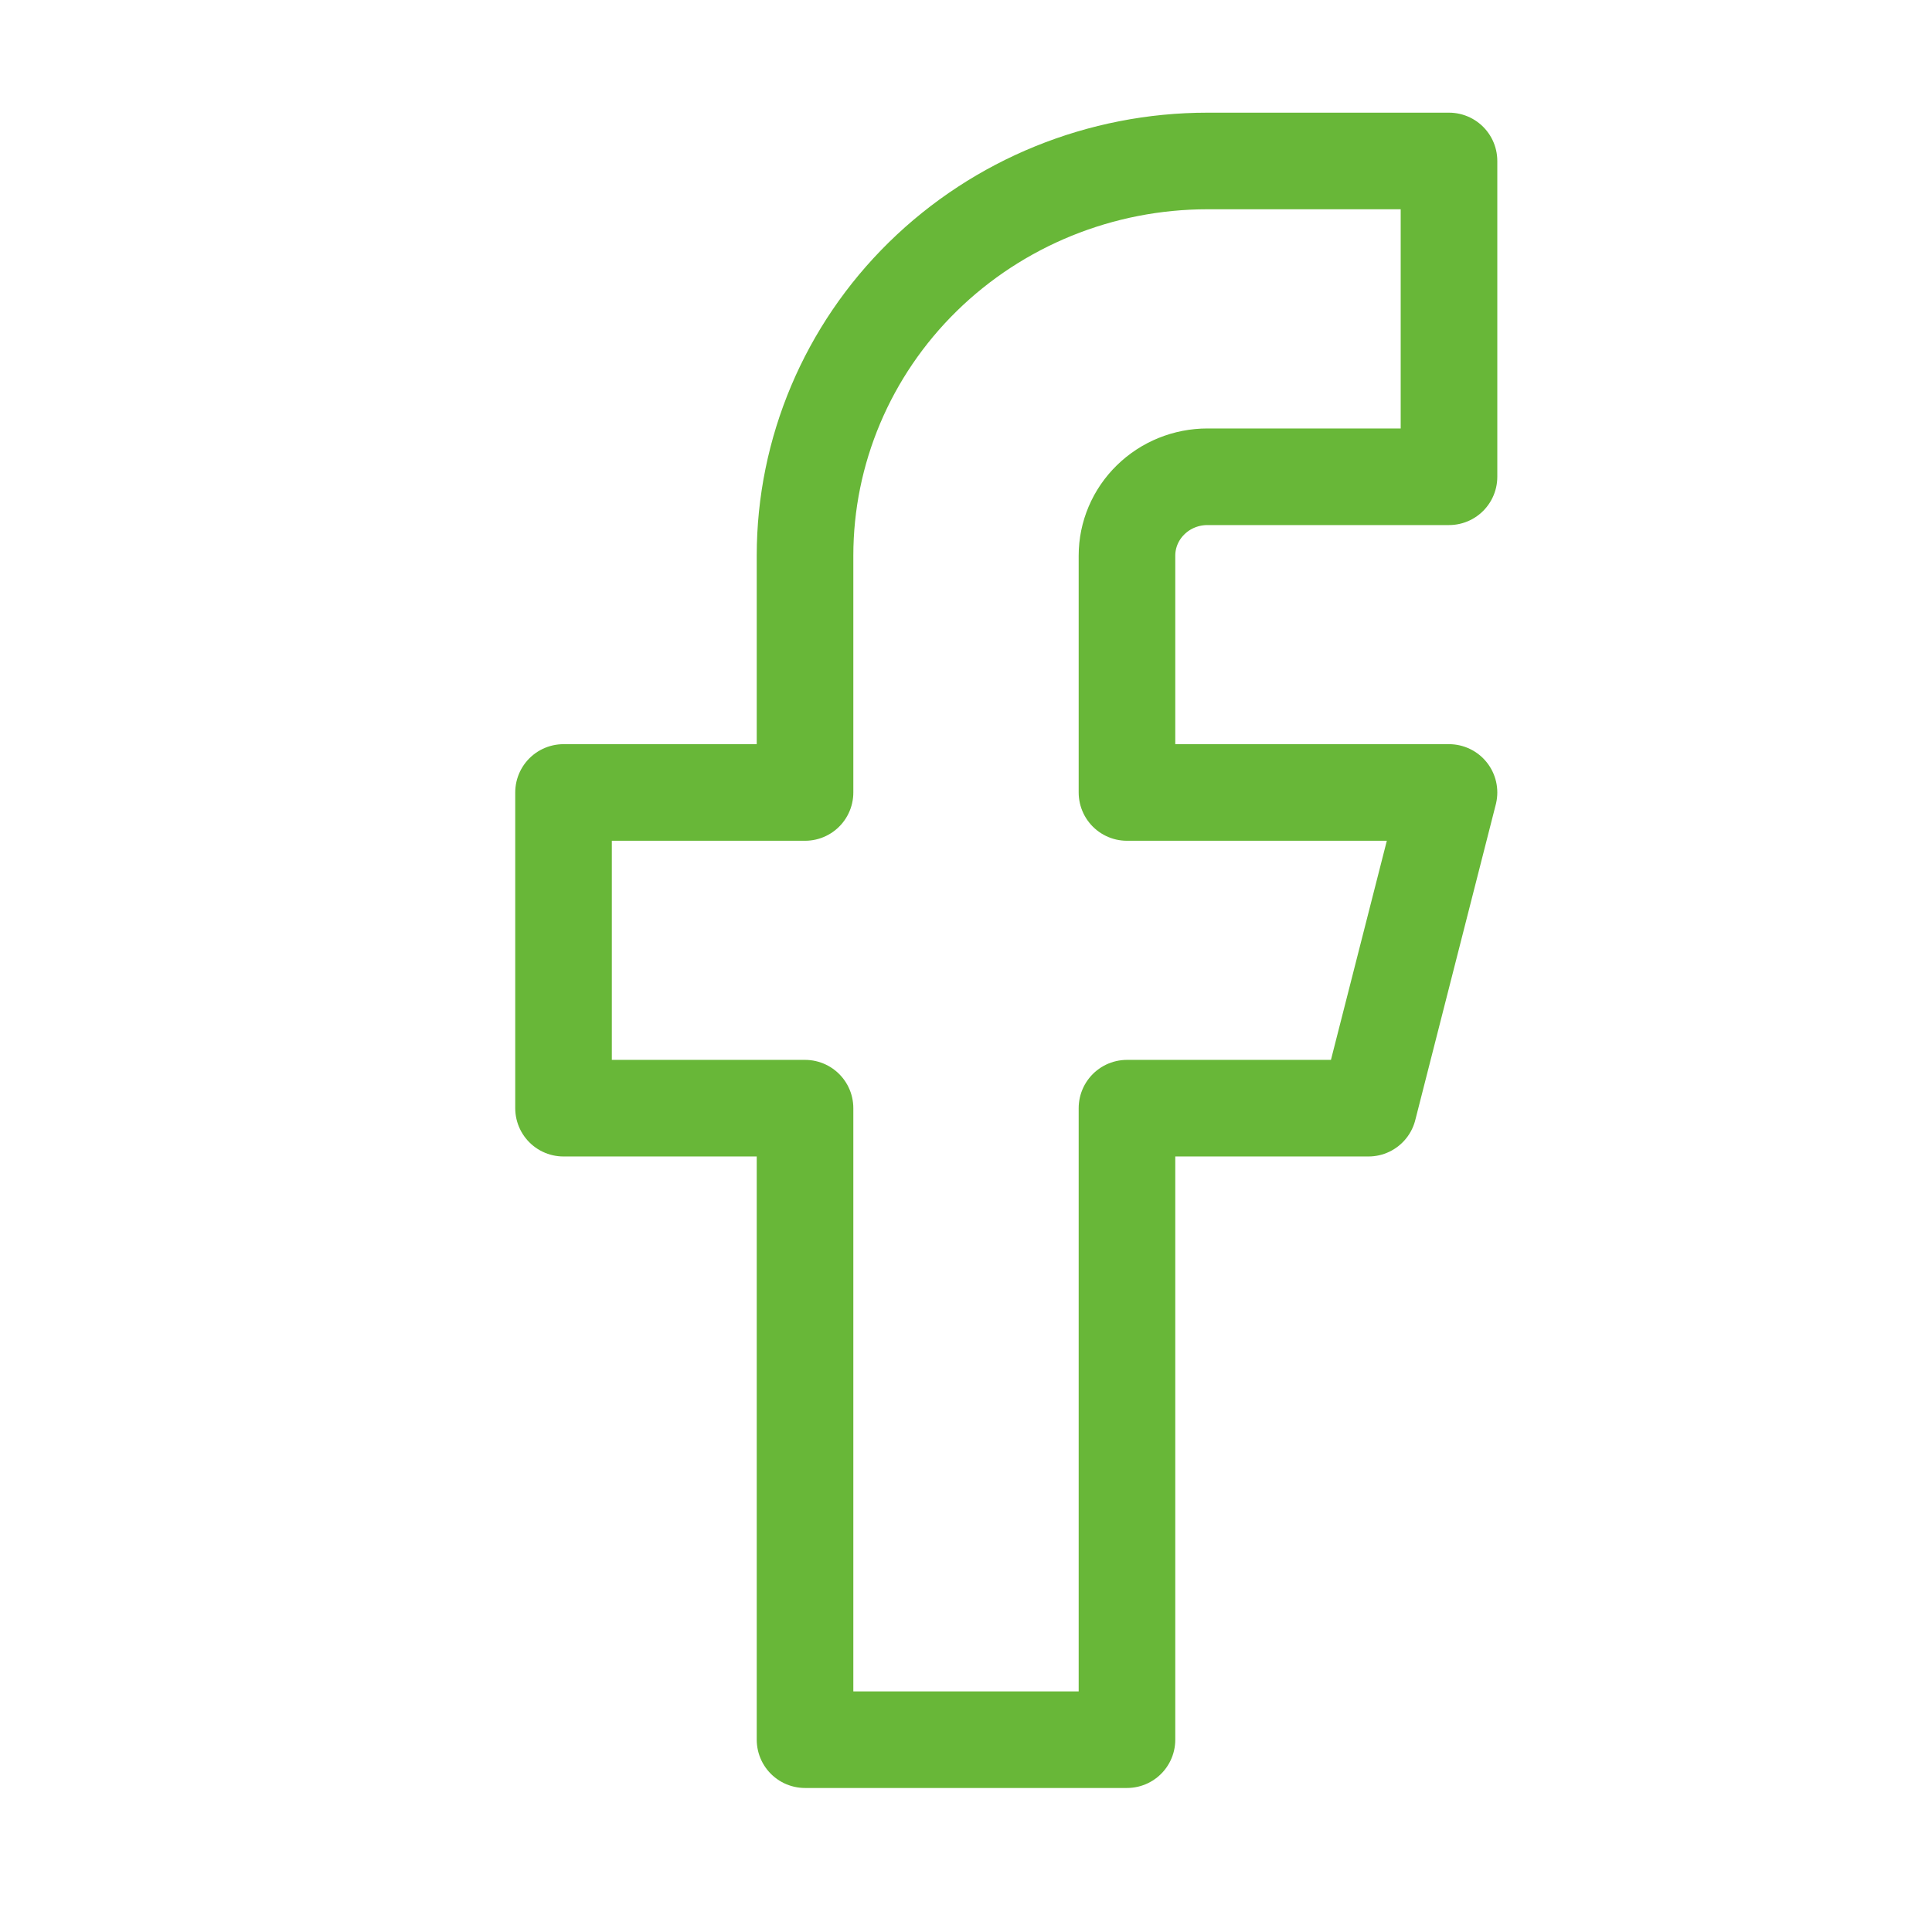
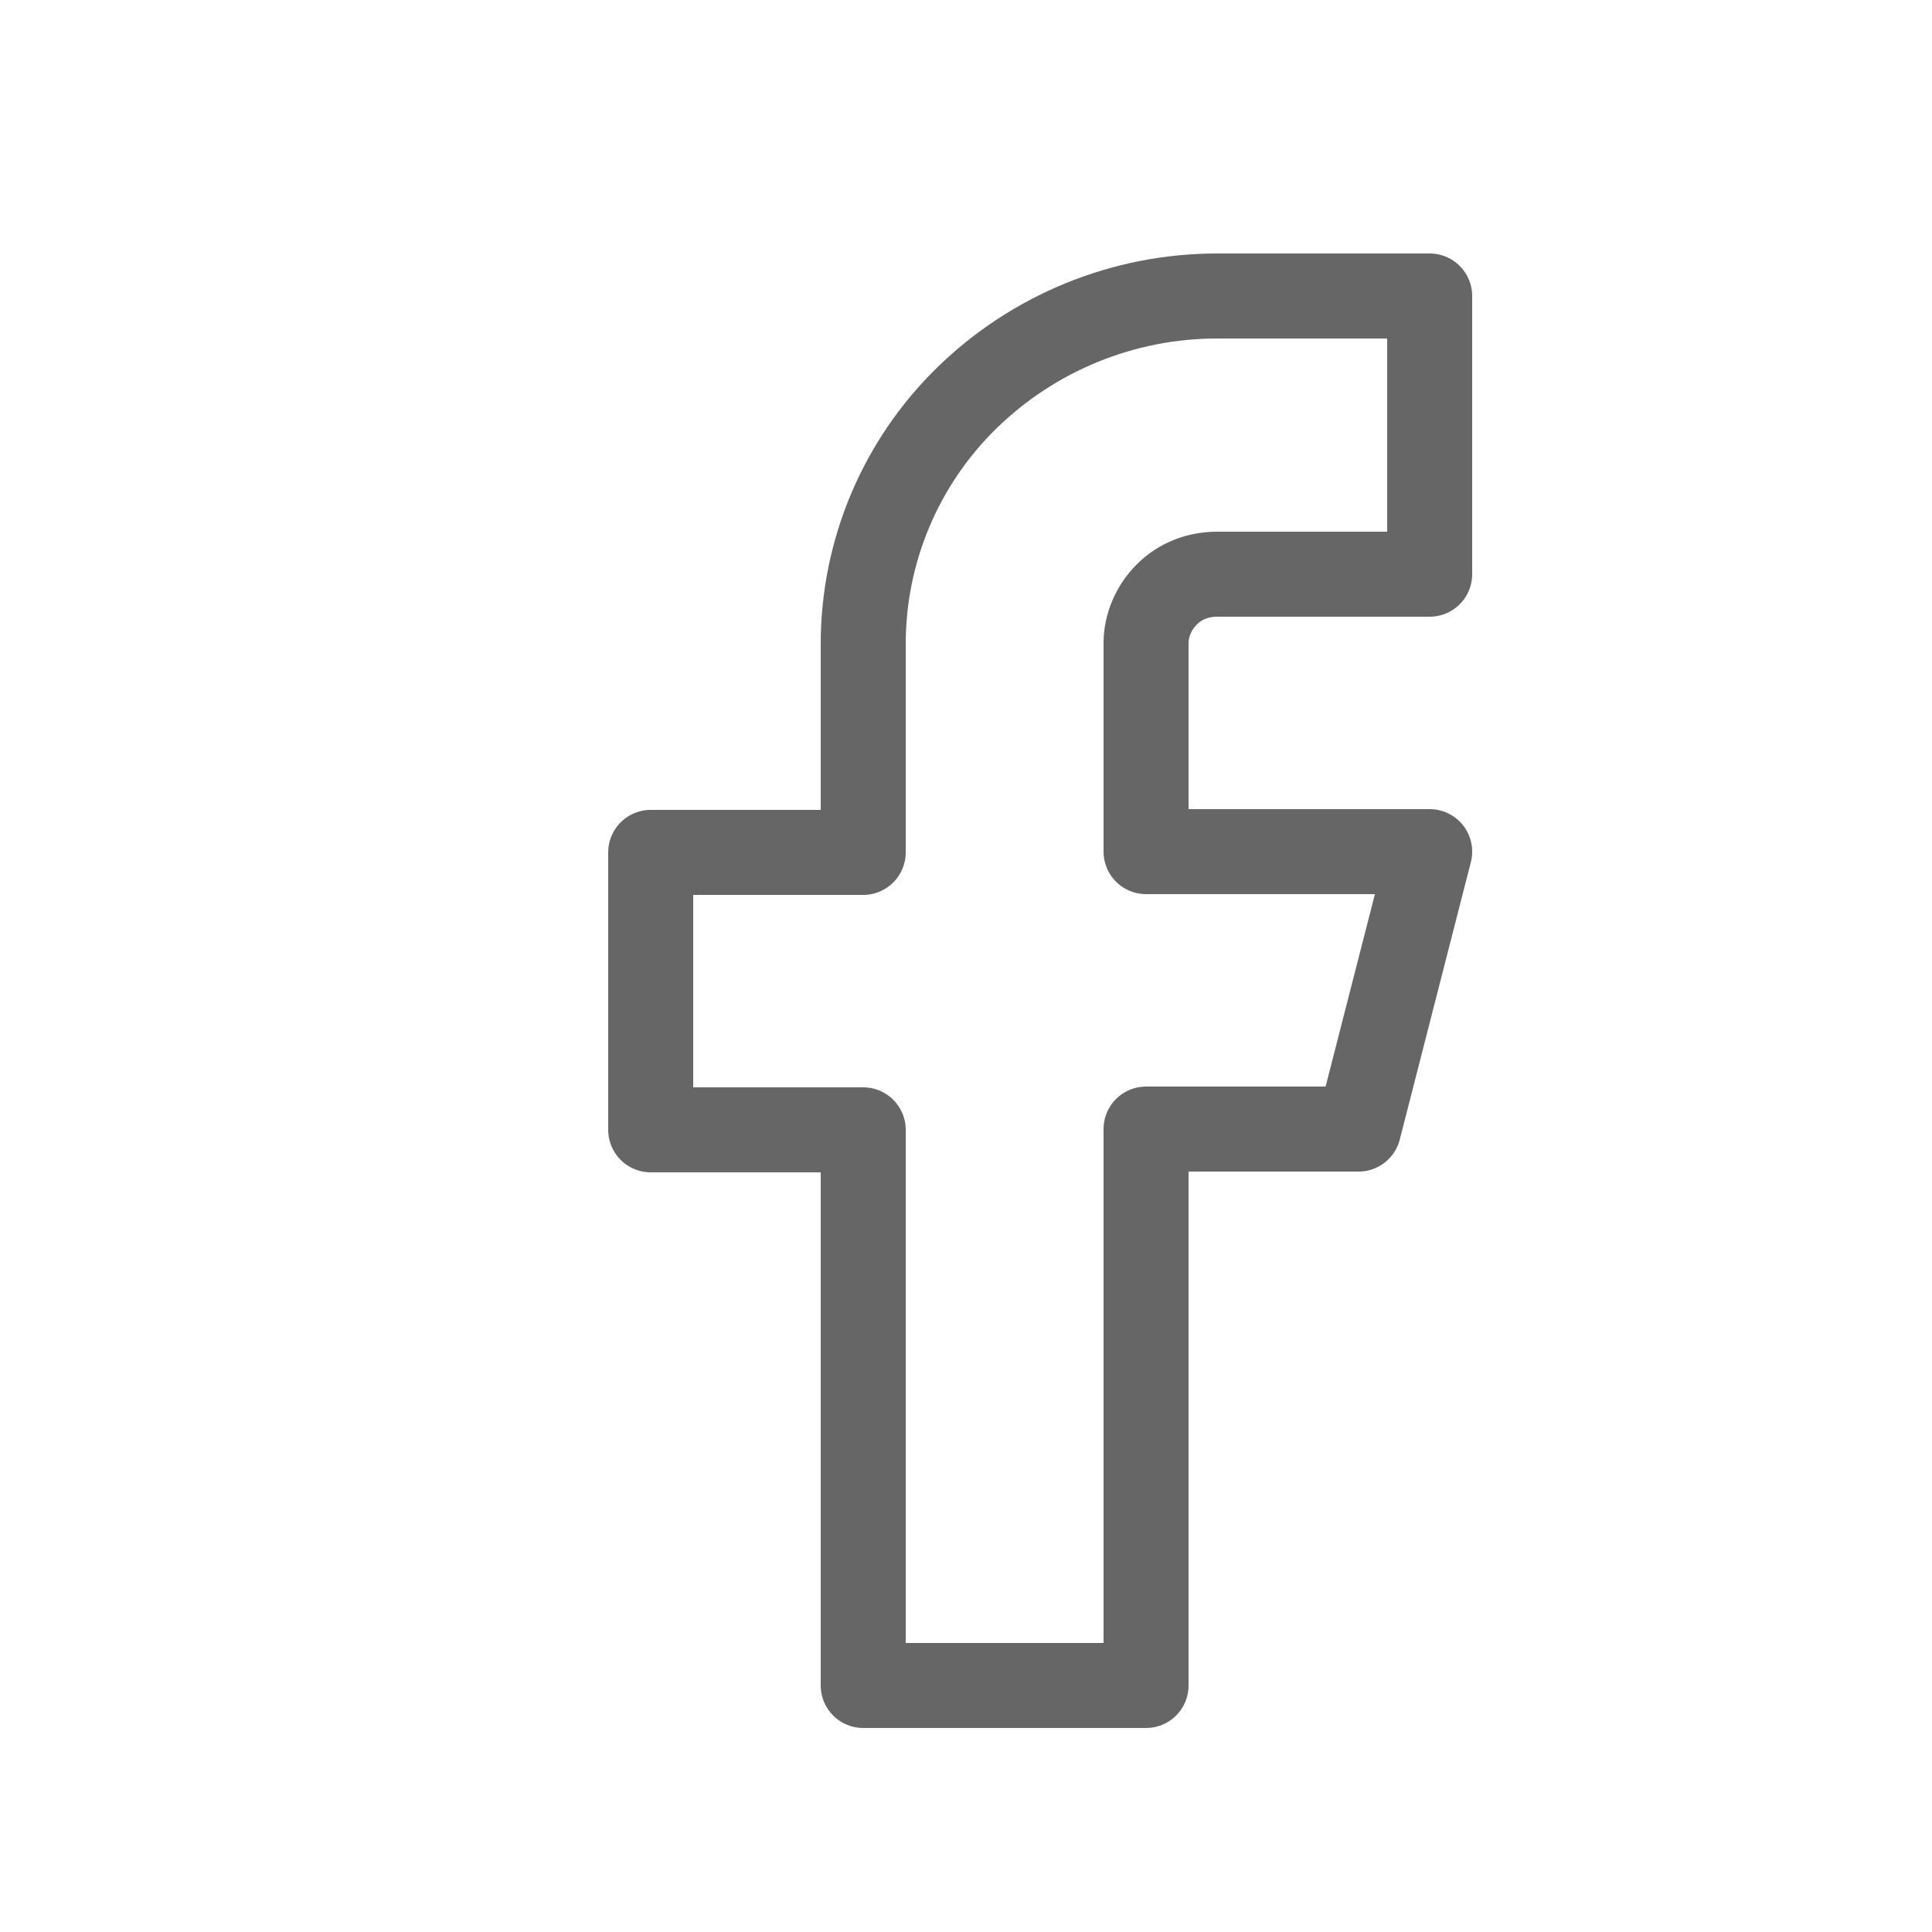
- <svg xmlns="http://www.w3.org/2000/svg" width="22" height="22" viewBox="0 0 22 22" fill="none">
-   <path d="M16.5 1.833H13.75C12.534 1.833 11.369 2.307 10.509 3.15C9.65 3.992 9.167 5.136 9.167 6.327V9.024H6.417V12.619H9.167V19.81H12.833V12.619H15.583L16.5 9.024H12.833V6.327C12.833 6.089 12.93 5.86 13.102 5.692C13.274 5.523 13.507 5.429 13.75 5.429H16.5V1.833Z" stroke="#68B738" stroke-width="1.1" stroke-linecap="round" stroke-linejoin="round" />
+ <svg xmlns="http://www.w3.org/2000/svg" viewBox="0 0 25 25" fill="none">
+   <path d="M18.5 3.83h-2.75c-1.22 0-2.38.48-3.24 1.32a4.45 4.45 0 00-1.34 3.18v2.7H8.42v3.59h2.75v7.19h3.66v-7.2h2.75l.92-3.59h-3.67v-2.7c0-.23.1-.46.27-.63.17-.17.4-.26.65-.26h2.75v-3.6z" stroke="#666" stroke-width="1.1" stroke-linecap="round" stroke-linejoin="round" />
</svg>
